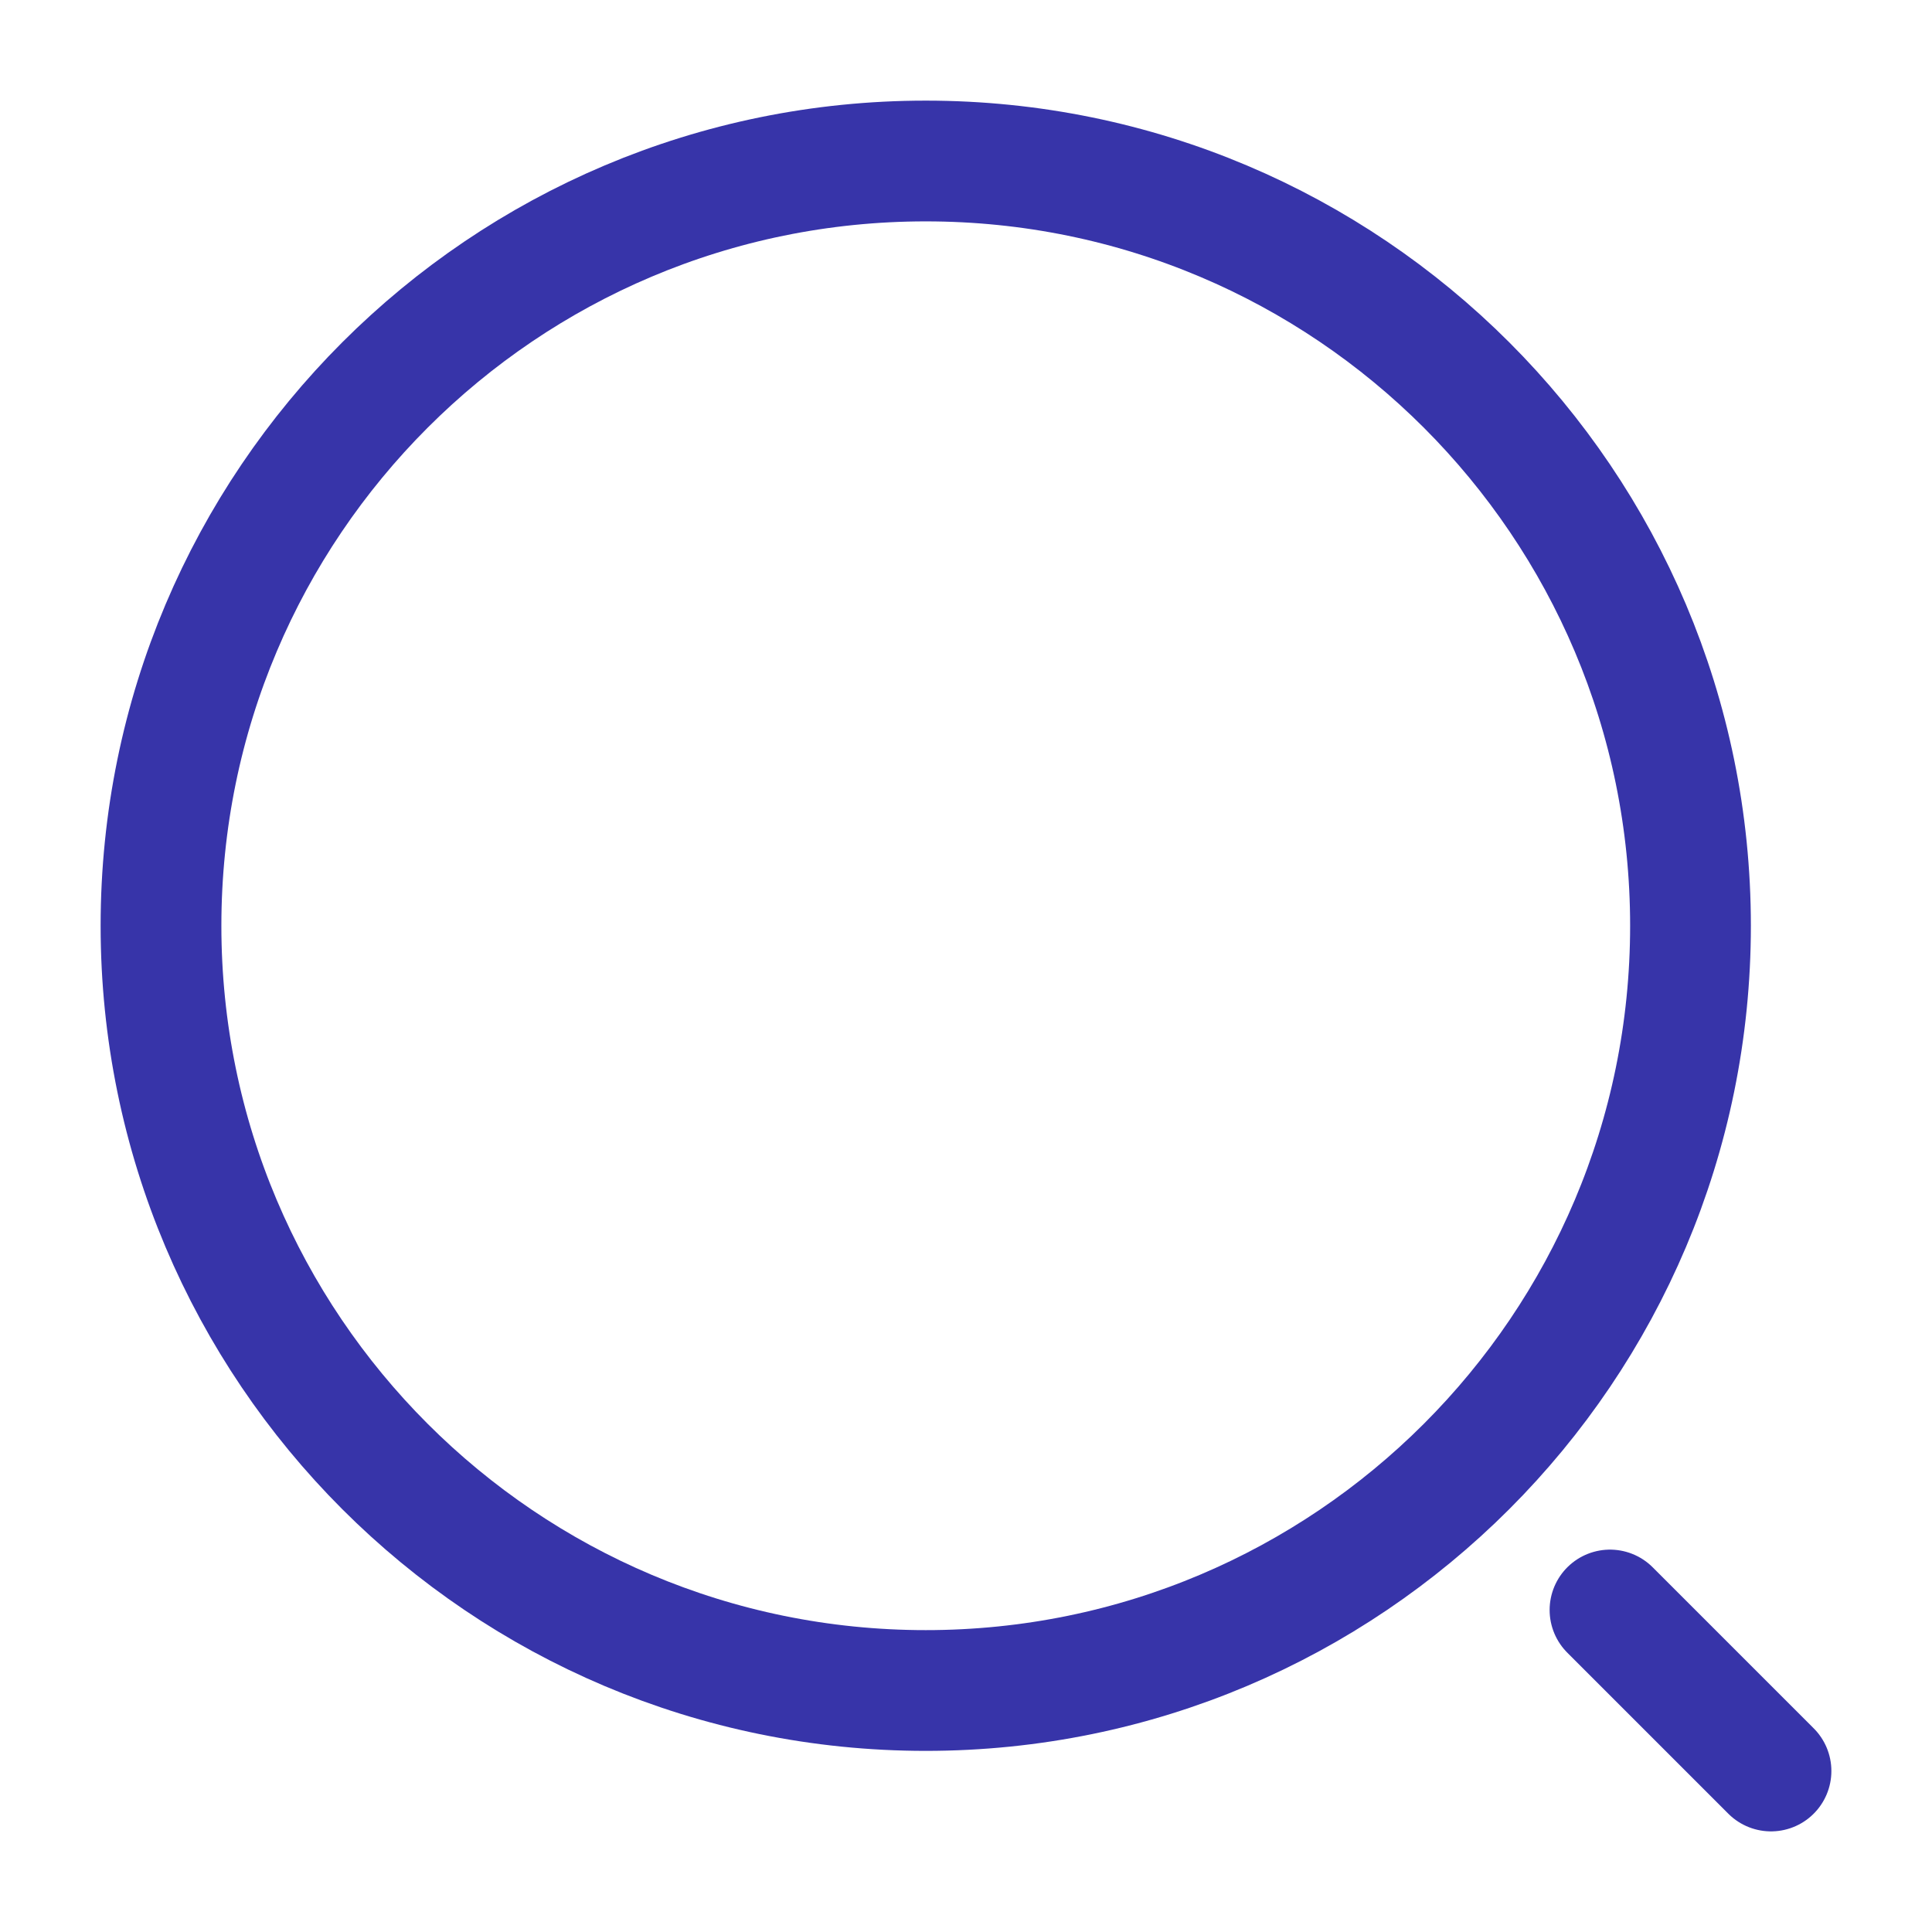
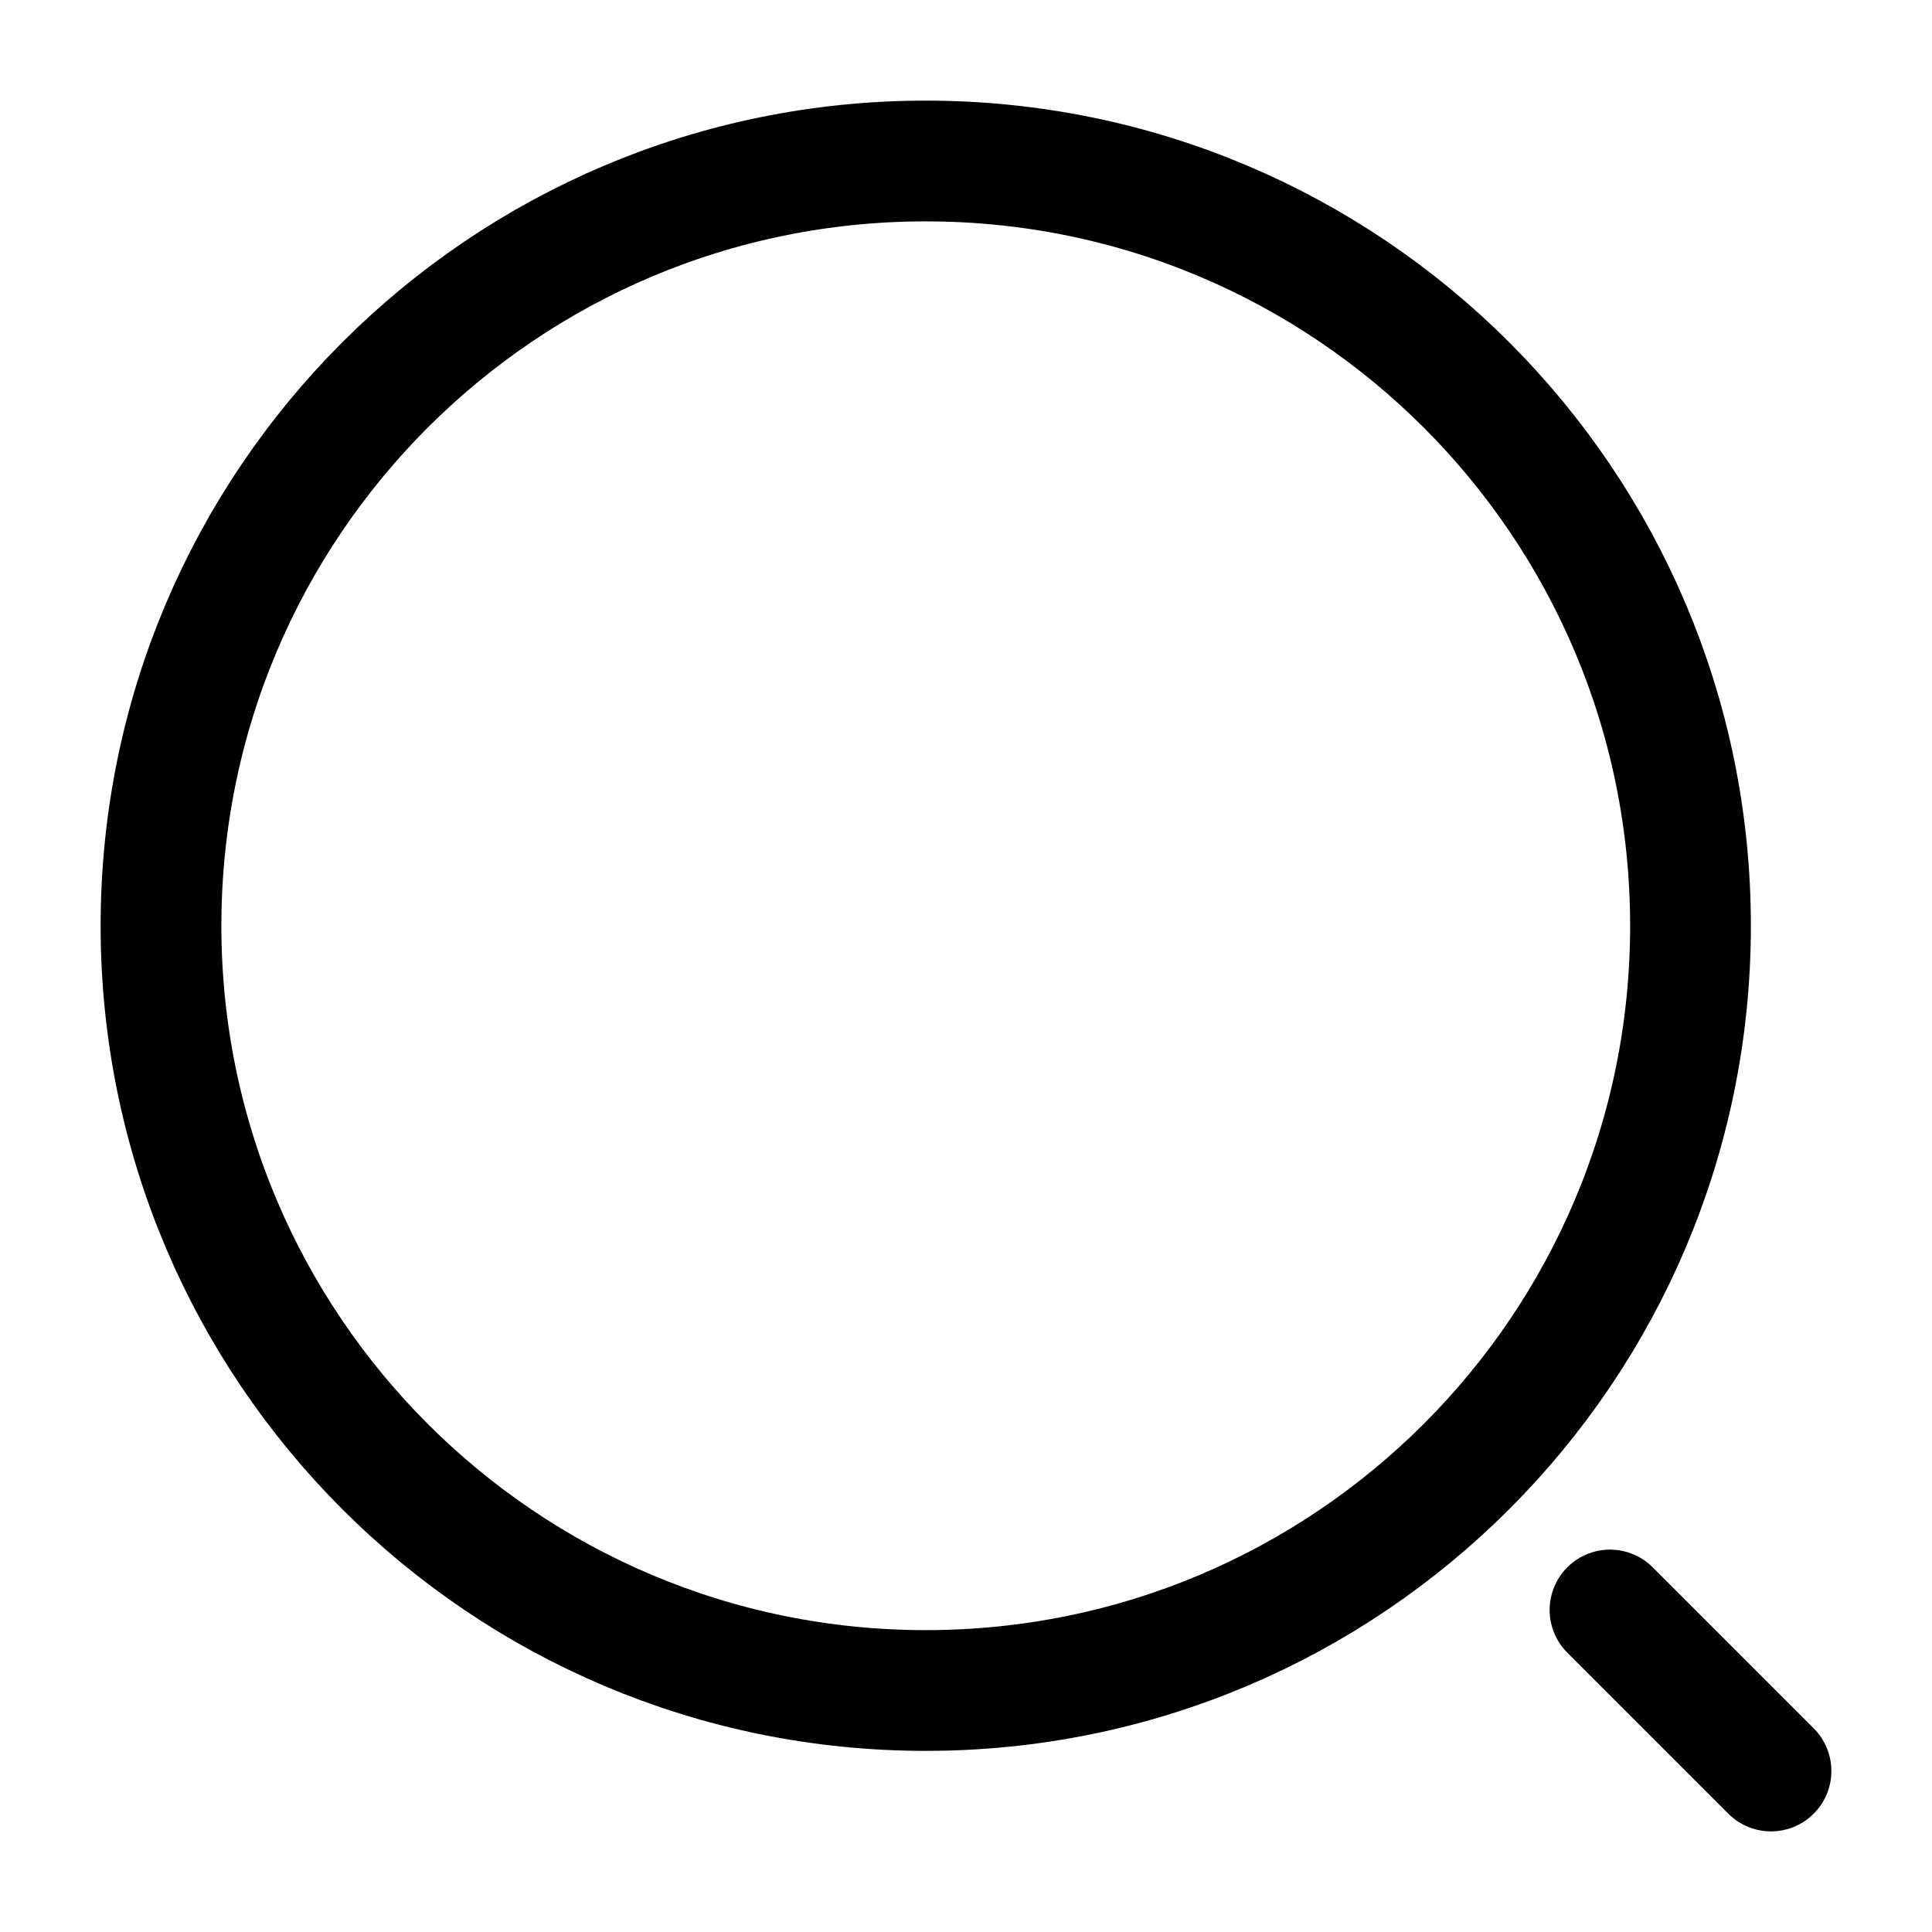
<svg xmlns="http://www.w3.org/2000/svg" width="20" height="20" viewBox="0 0 24 24" fill="none">
  <g id="vuesax/linear/search-normal">
    <g id="search-normal">
-       <path id="Vector" d="M11.5 21C16.747 21 21 16.747 21 11.5C21 6.253 16.747 2 11.5 2C6.253 2 2 6.253 2 11.5C2 16.747 6.253 21 11.5 21Z" stroke="#3734A9" stroke-width="1.5" stroke-linecap="round" stroke-linejoin="round" />
-       <path id="Vector_2" d="M22 22L20 20" stroke="#3734A9" stroke-width="1.5" stroke-linecap="round" stroke-linejoin="round" />
+       <path id="Vector" d="M11.5 21C16.747 21 21 16.747 21 11.5C21 6.253 16.747 2 11.5 2C6.253 2 2 6.253 2 11.5C2 16.747 6.253 21 11.5 21Z" stroke="#000000" stroke-width="1.5" stroke-linecap="round" stroke-linejoin="round" />
+       <path id="Vector_2" d="M22 22L20 20" stroke="#000000" stroke-width="1.5" stroke-linecap="round" stroke-linejoin="round" />
    </g>
  </g>
</svg>
